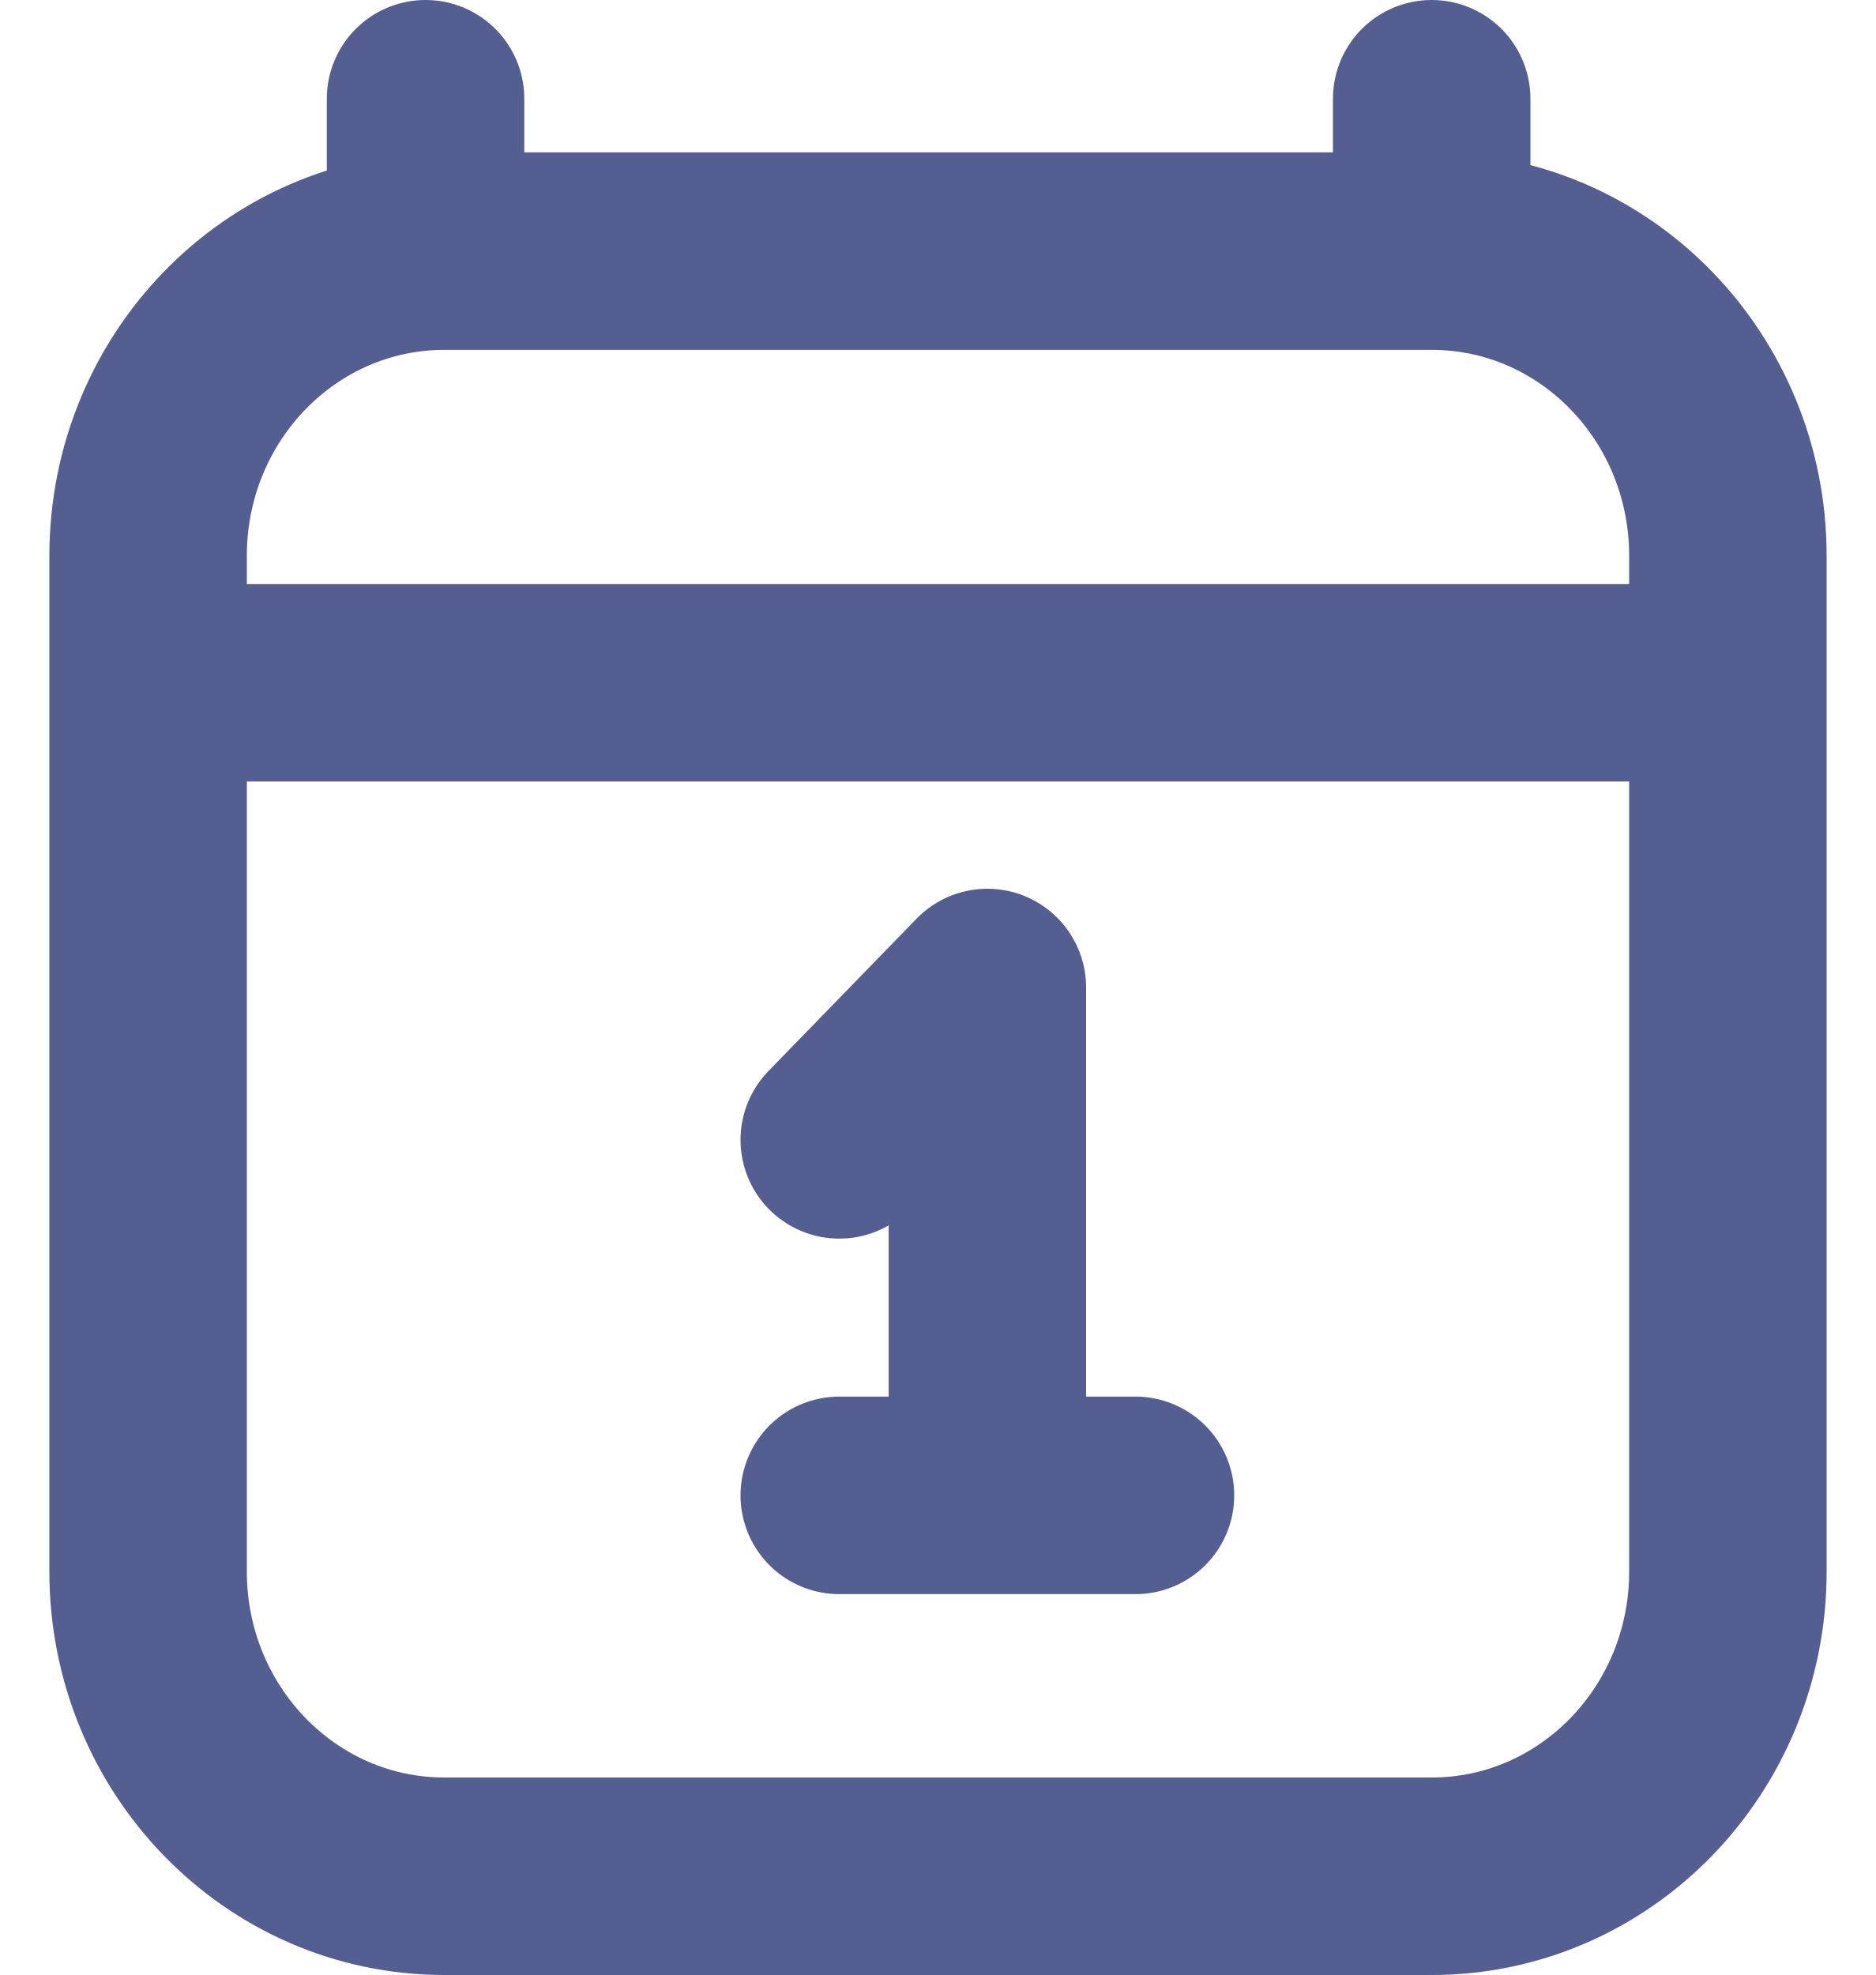
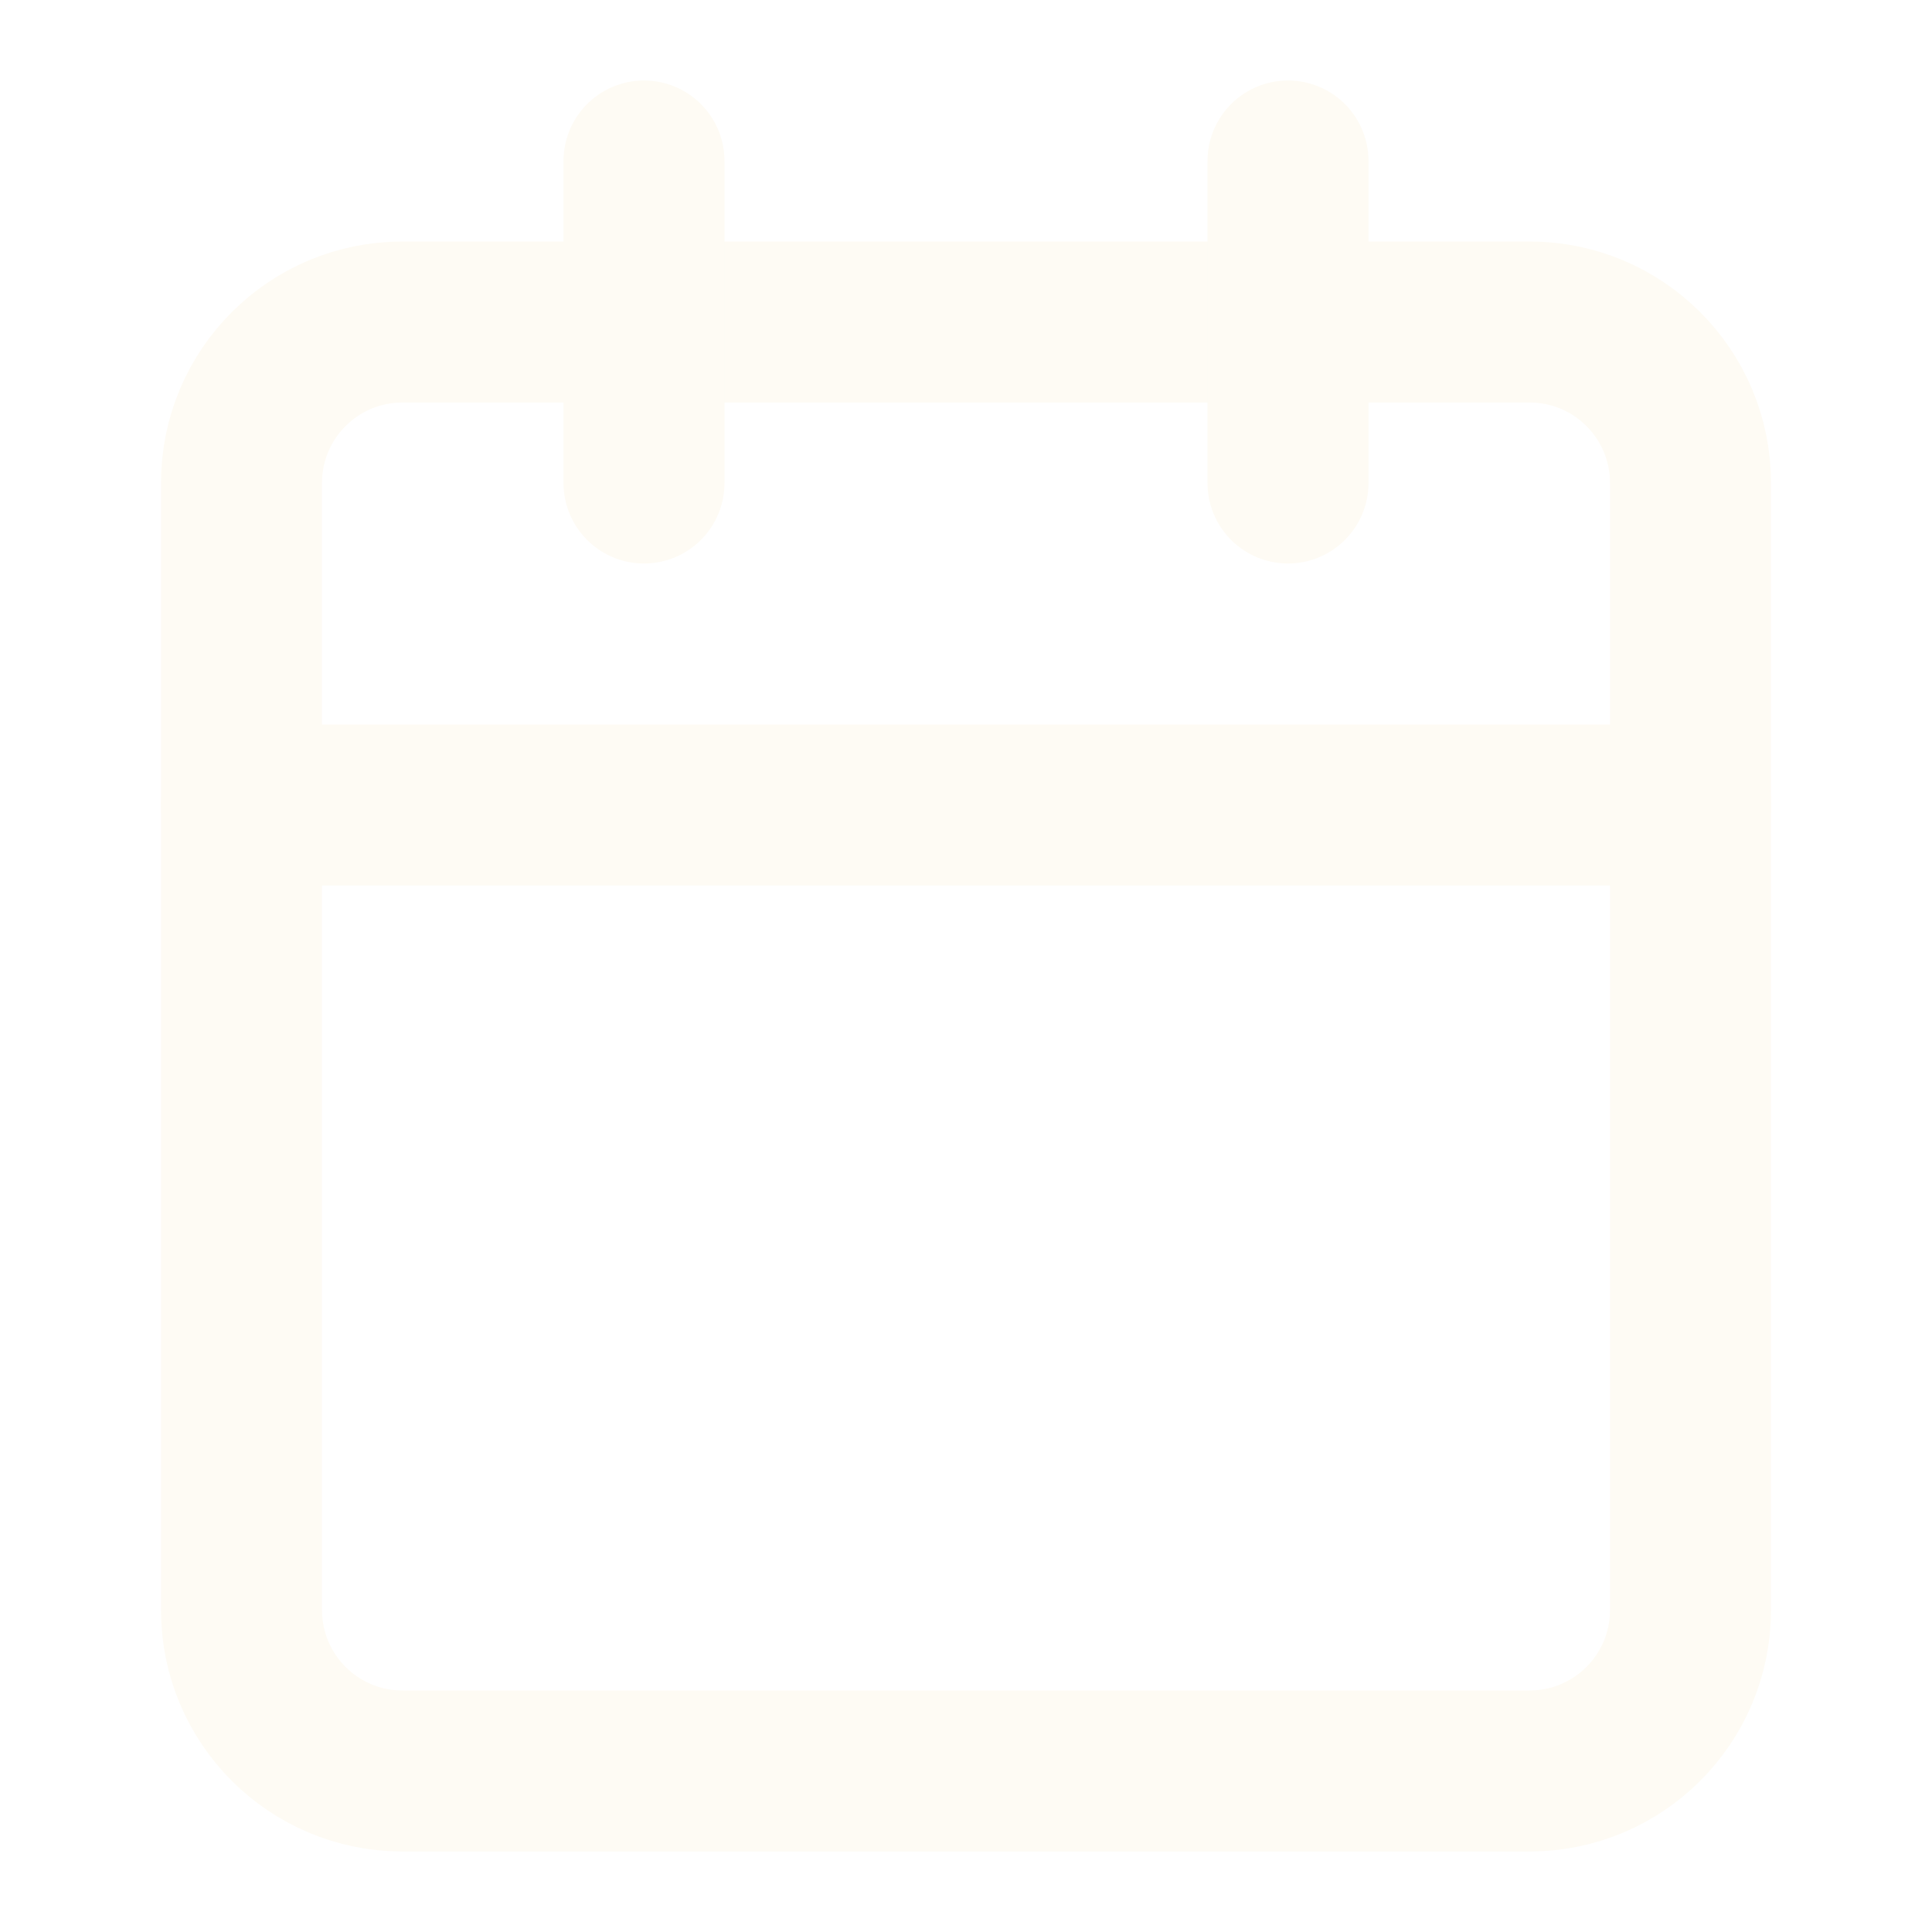
- <svg xmlns="http://www.w3.org/2000/svg" width="19" height="20" viewBox="0 0 19 20" fill="none">
-   <path id="Icon" d="M2.5 6.914H16.5M4.31 1V2.543M14.5 1V2.543M14.5 2.543H4.5C2.843 2.543 1.5 3.924 1.5 5.629V15.914C1.5 17.619 2.843 19 4.5 19H14.5C16.157 19 17.5 17.619 17.5 15.914L17.5 5.629C17.5 3.924 16.157 2.543 14.5 2.543ZM8.5 11.543L10 10V15.143M10 15.143H8.5M10 15.143H11.5" stroke="#2B3674" stroke-opacity="0.8" stroke-width="2" stroke-linecap="round" stroke-linejoin="round" />
+ <svg xmlns="http://www.w3.org/2000/svg" width="24" height="24" viewBox="0 0 24 24" fill="none">
+   <g id="calendar">
+     <path id="Vector" d="M19 4H5C3.895 4 3 4.895 3 6V20C3 21.105 3.895 22 5 22H19C20.105 22 21 21.105 21 20V6C21 4.895 20.105 4 19 4Z" stroke="#FEFBF4" stroke-width="2" stroke-linecap="round" stroke-linejoin="round" />
+     <path id="Vector_2" d="M16 2V6" stroke="#FEFBF4" stroke-width="2" stroke-linecap="round" stroke-linejoin="round" />
+     <path id="Vector_3" d="M8 2V6" stroke="#FEFBF4" stroke-width="2" stroke-linecap="round" stroke-linejoin="round" />
+     <path id="Vector_4" d="M3 10H21" stroke="#FEFBF4" stroke-width="2" stroke-linecap="round" stroke-linejoin="round" />
+   </g>
</svg>
